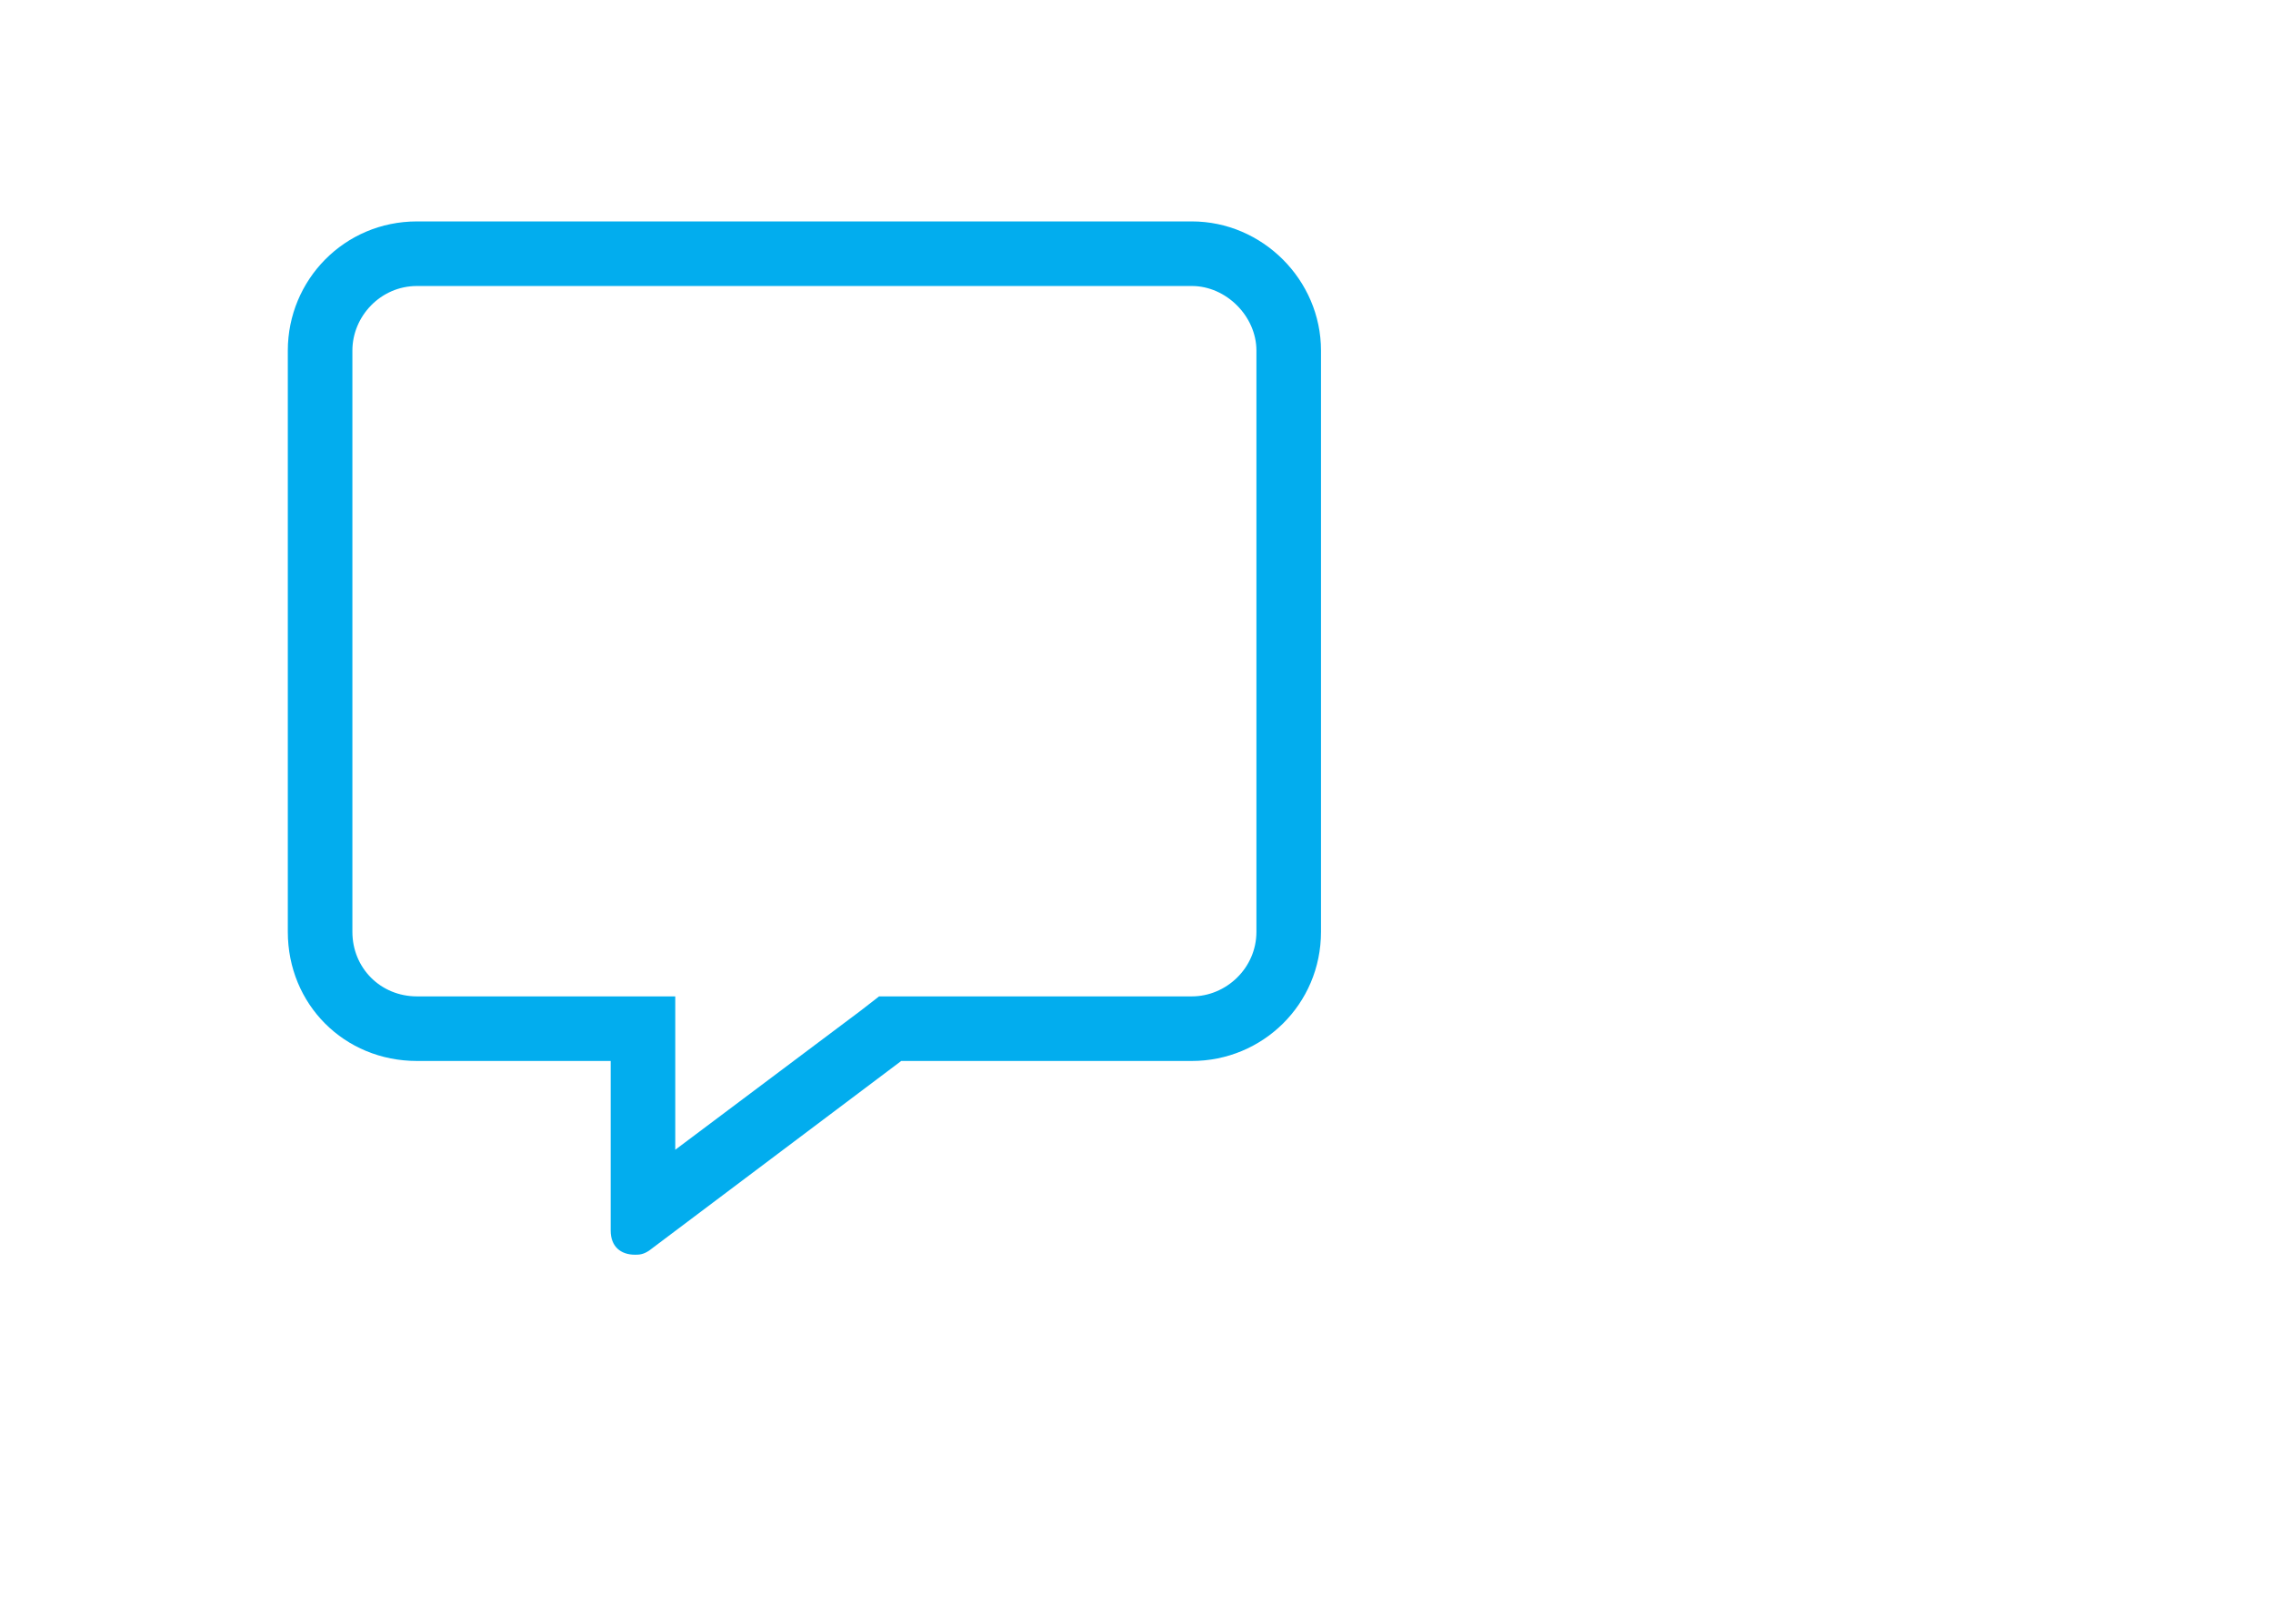
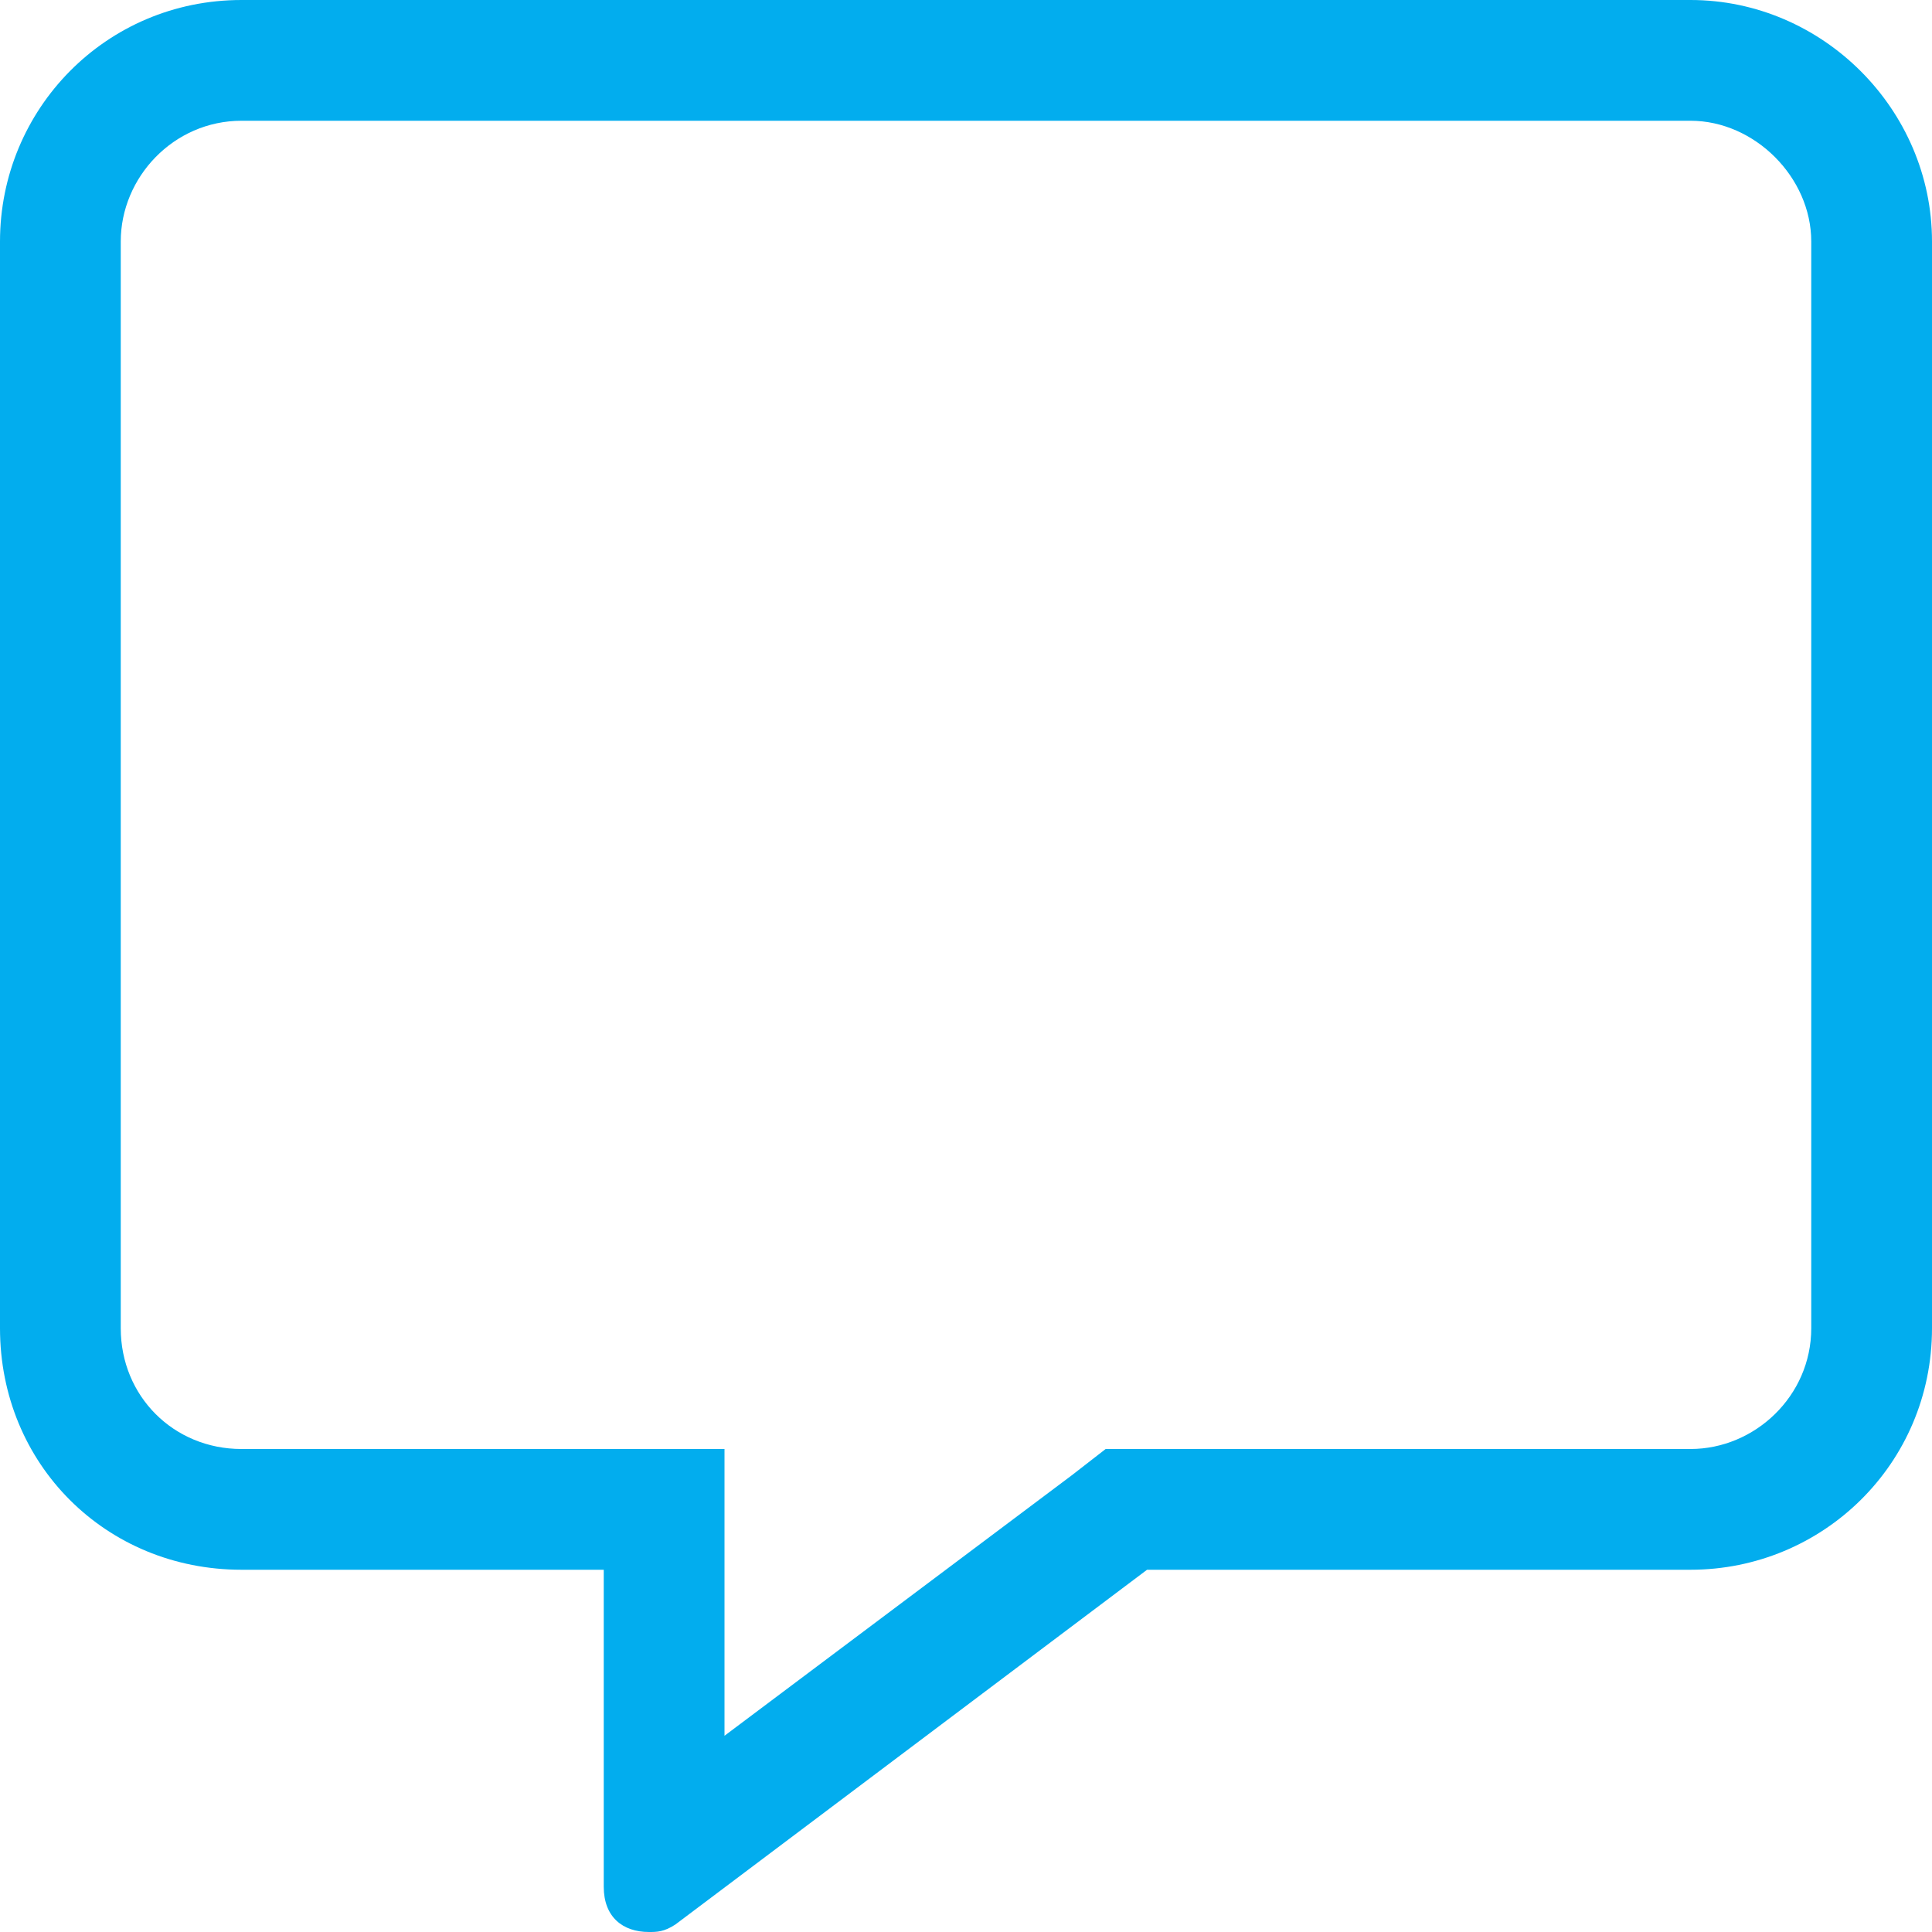
- <svg xmlns="http://www.w3.org/2000/svg" width="70" height="50" viewBox="0 0 30 22" fill="none">
+ <svg xmlns="http://www.w3.org/2000/svg" fill="none" viewBox="3.5 3 14 14">
  <path d="M15.75 3C16.707 3 17.5 3.793 17.5 4.75V12.625C17.5 13.609 16.707 14.375 15.75 14.375H11.812L8.395 16.945C8.312 17 8.258 17 8.203 17C8.012 17 7.875 16.891 7.875 16.672V14.375H5.25C4.266 14.375 3.5 13.609 3.5 12.625V4.75C3.5 3.793 4.266 3 5.25 3H15.75ZM16.625 12.625V4.75C16.625 4.285 16.215 3.875 15.75 3.875H5.25C4.758 3.875 4.375 4.285 4.375 4.75V12.625C4.375 13.117 4.758 13.5 5.25 13.5H8.75V15.578L11.266 13.691L11.512 13.5H15.75C16.215 13.5 16.625 13.117 16.625 12.625Z" fill="#02ADEE" />
</svg>
